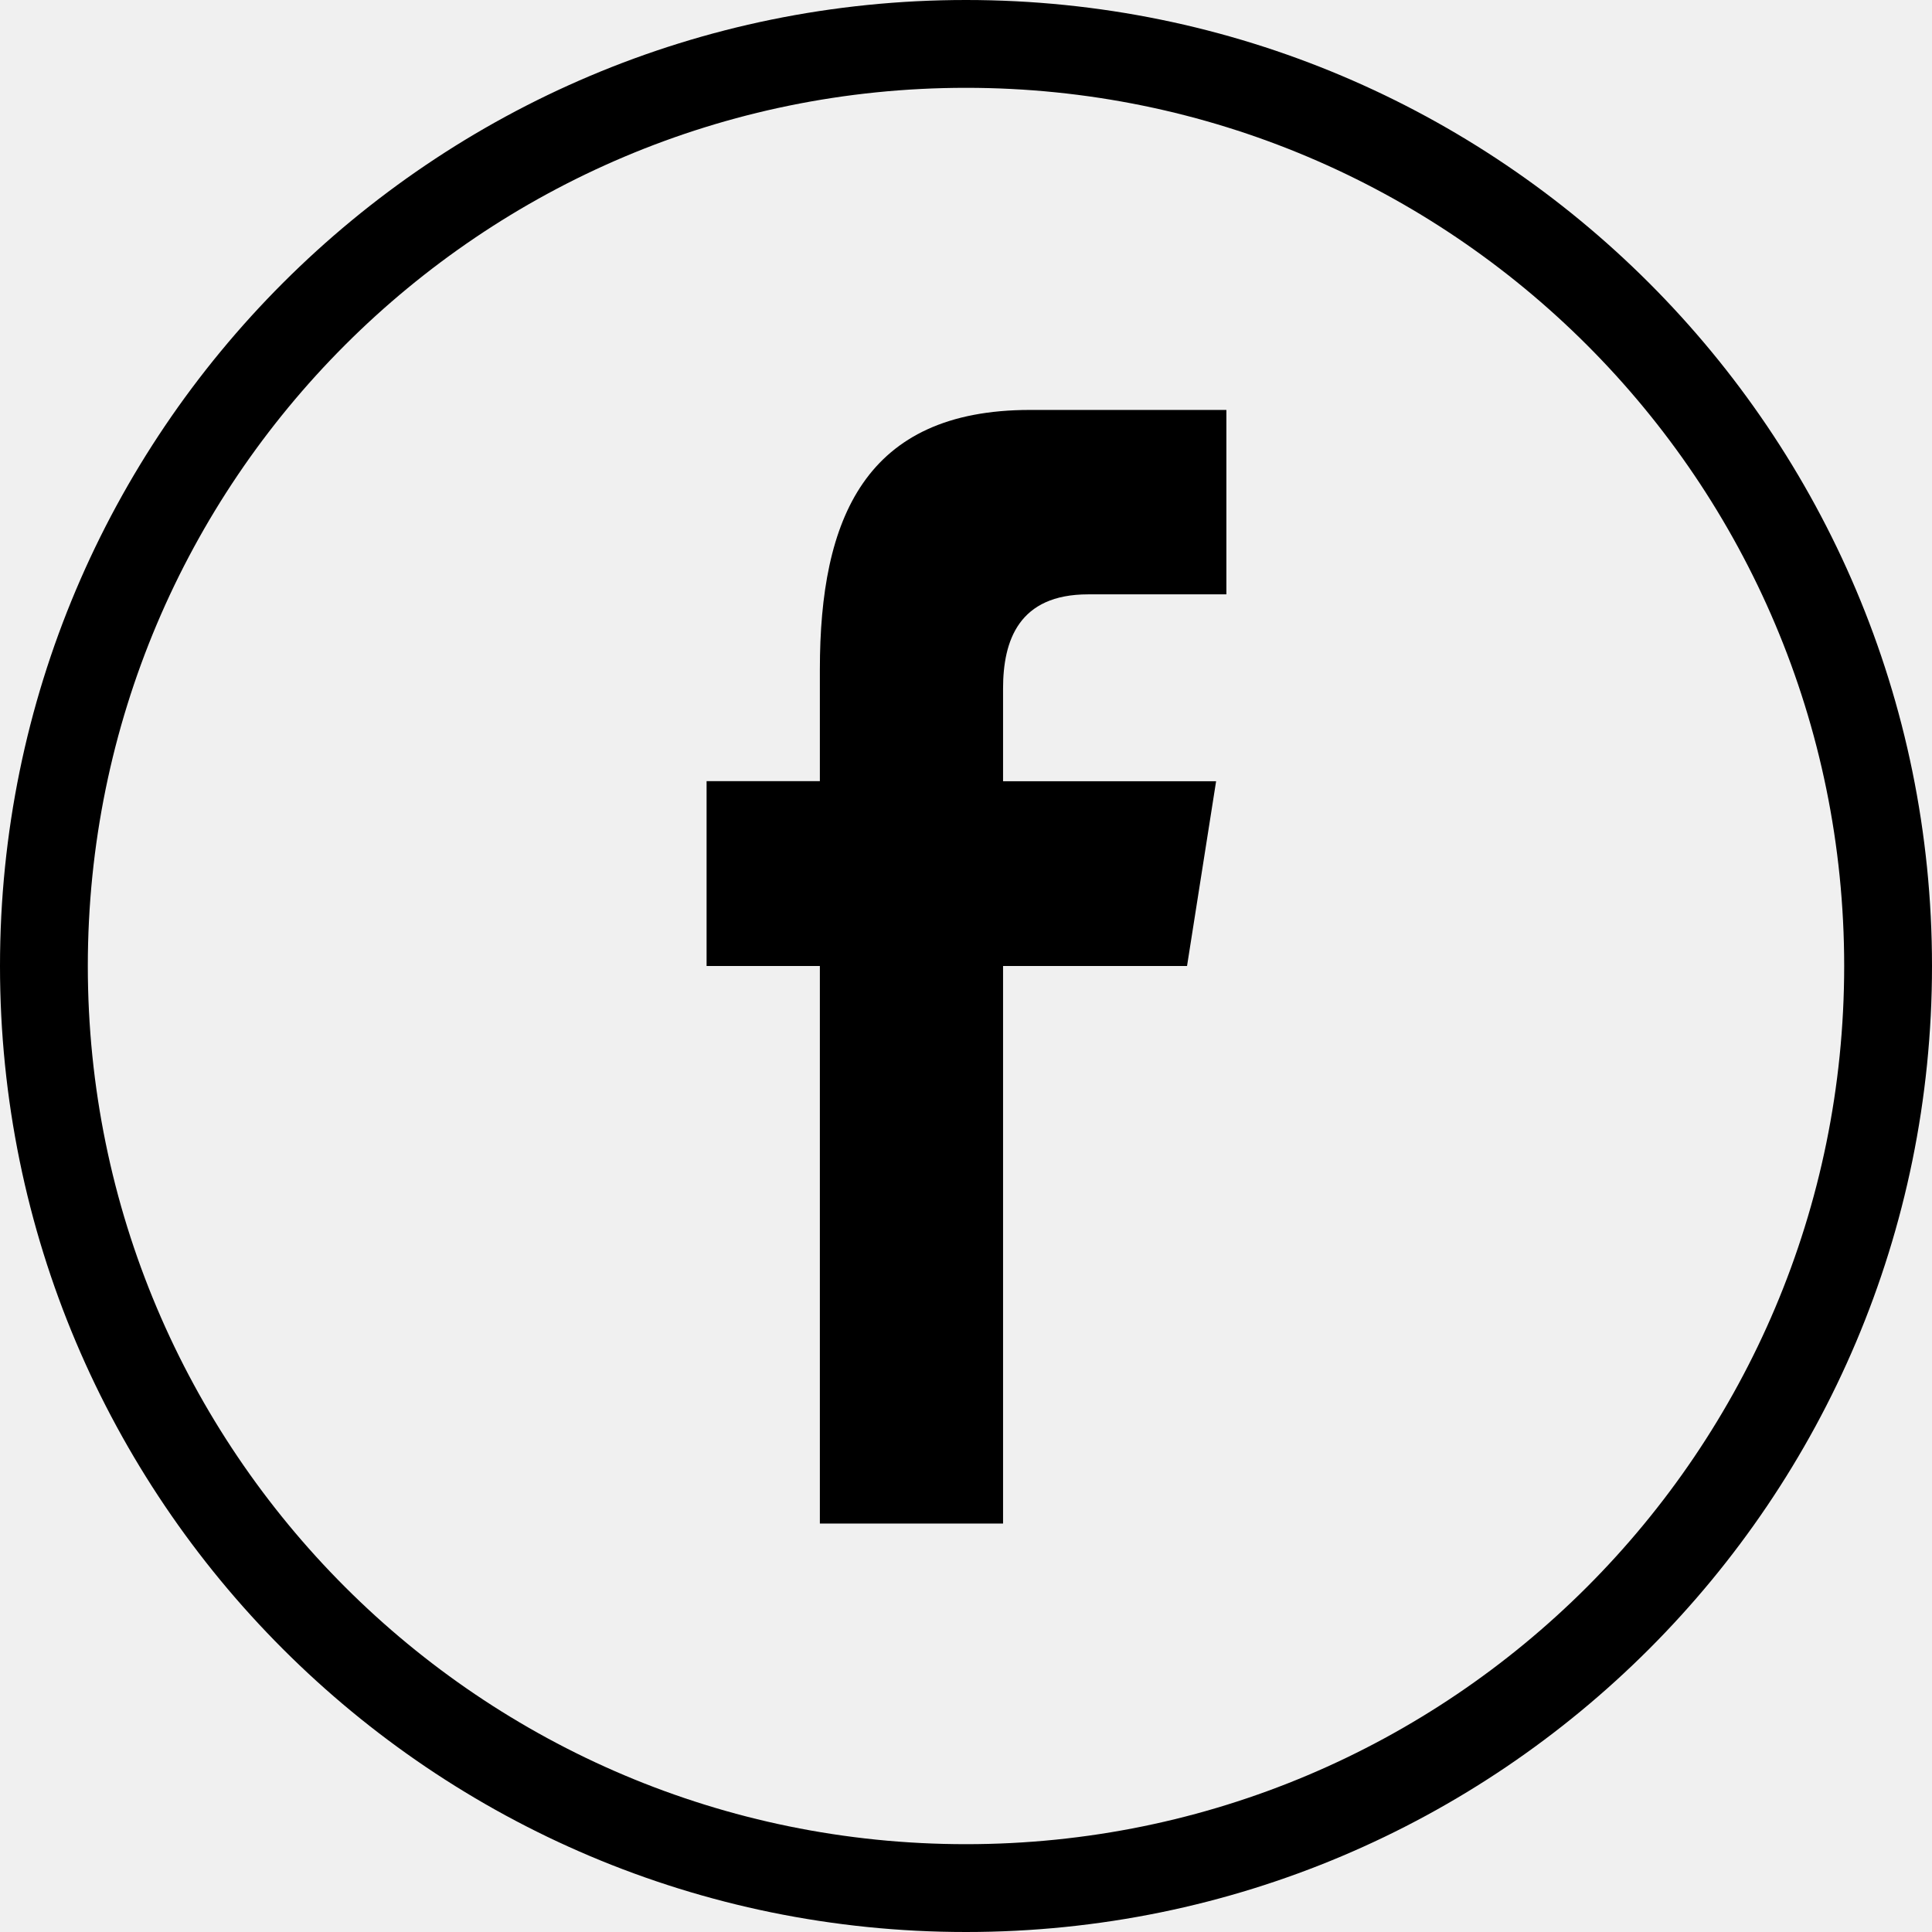
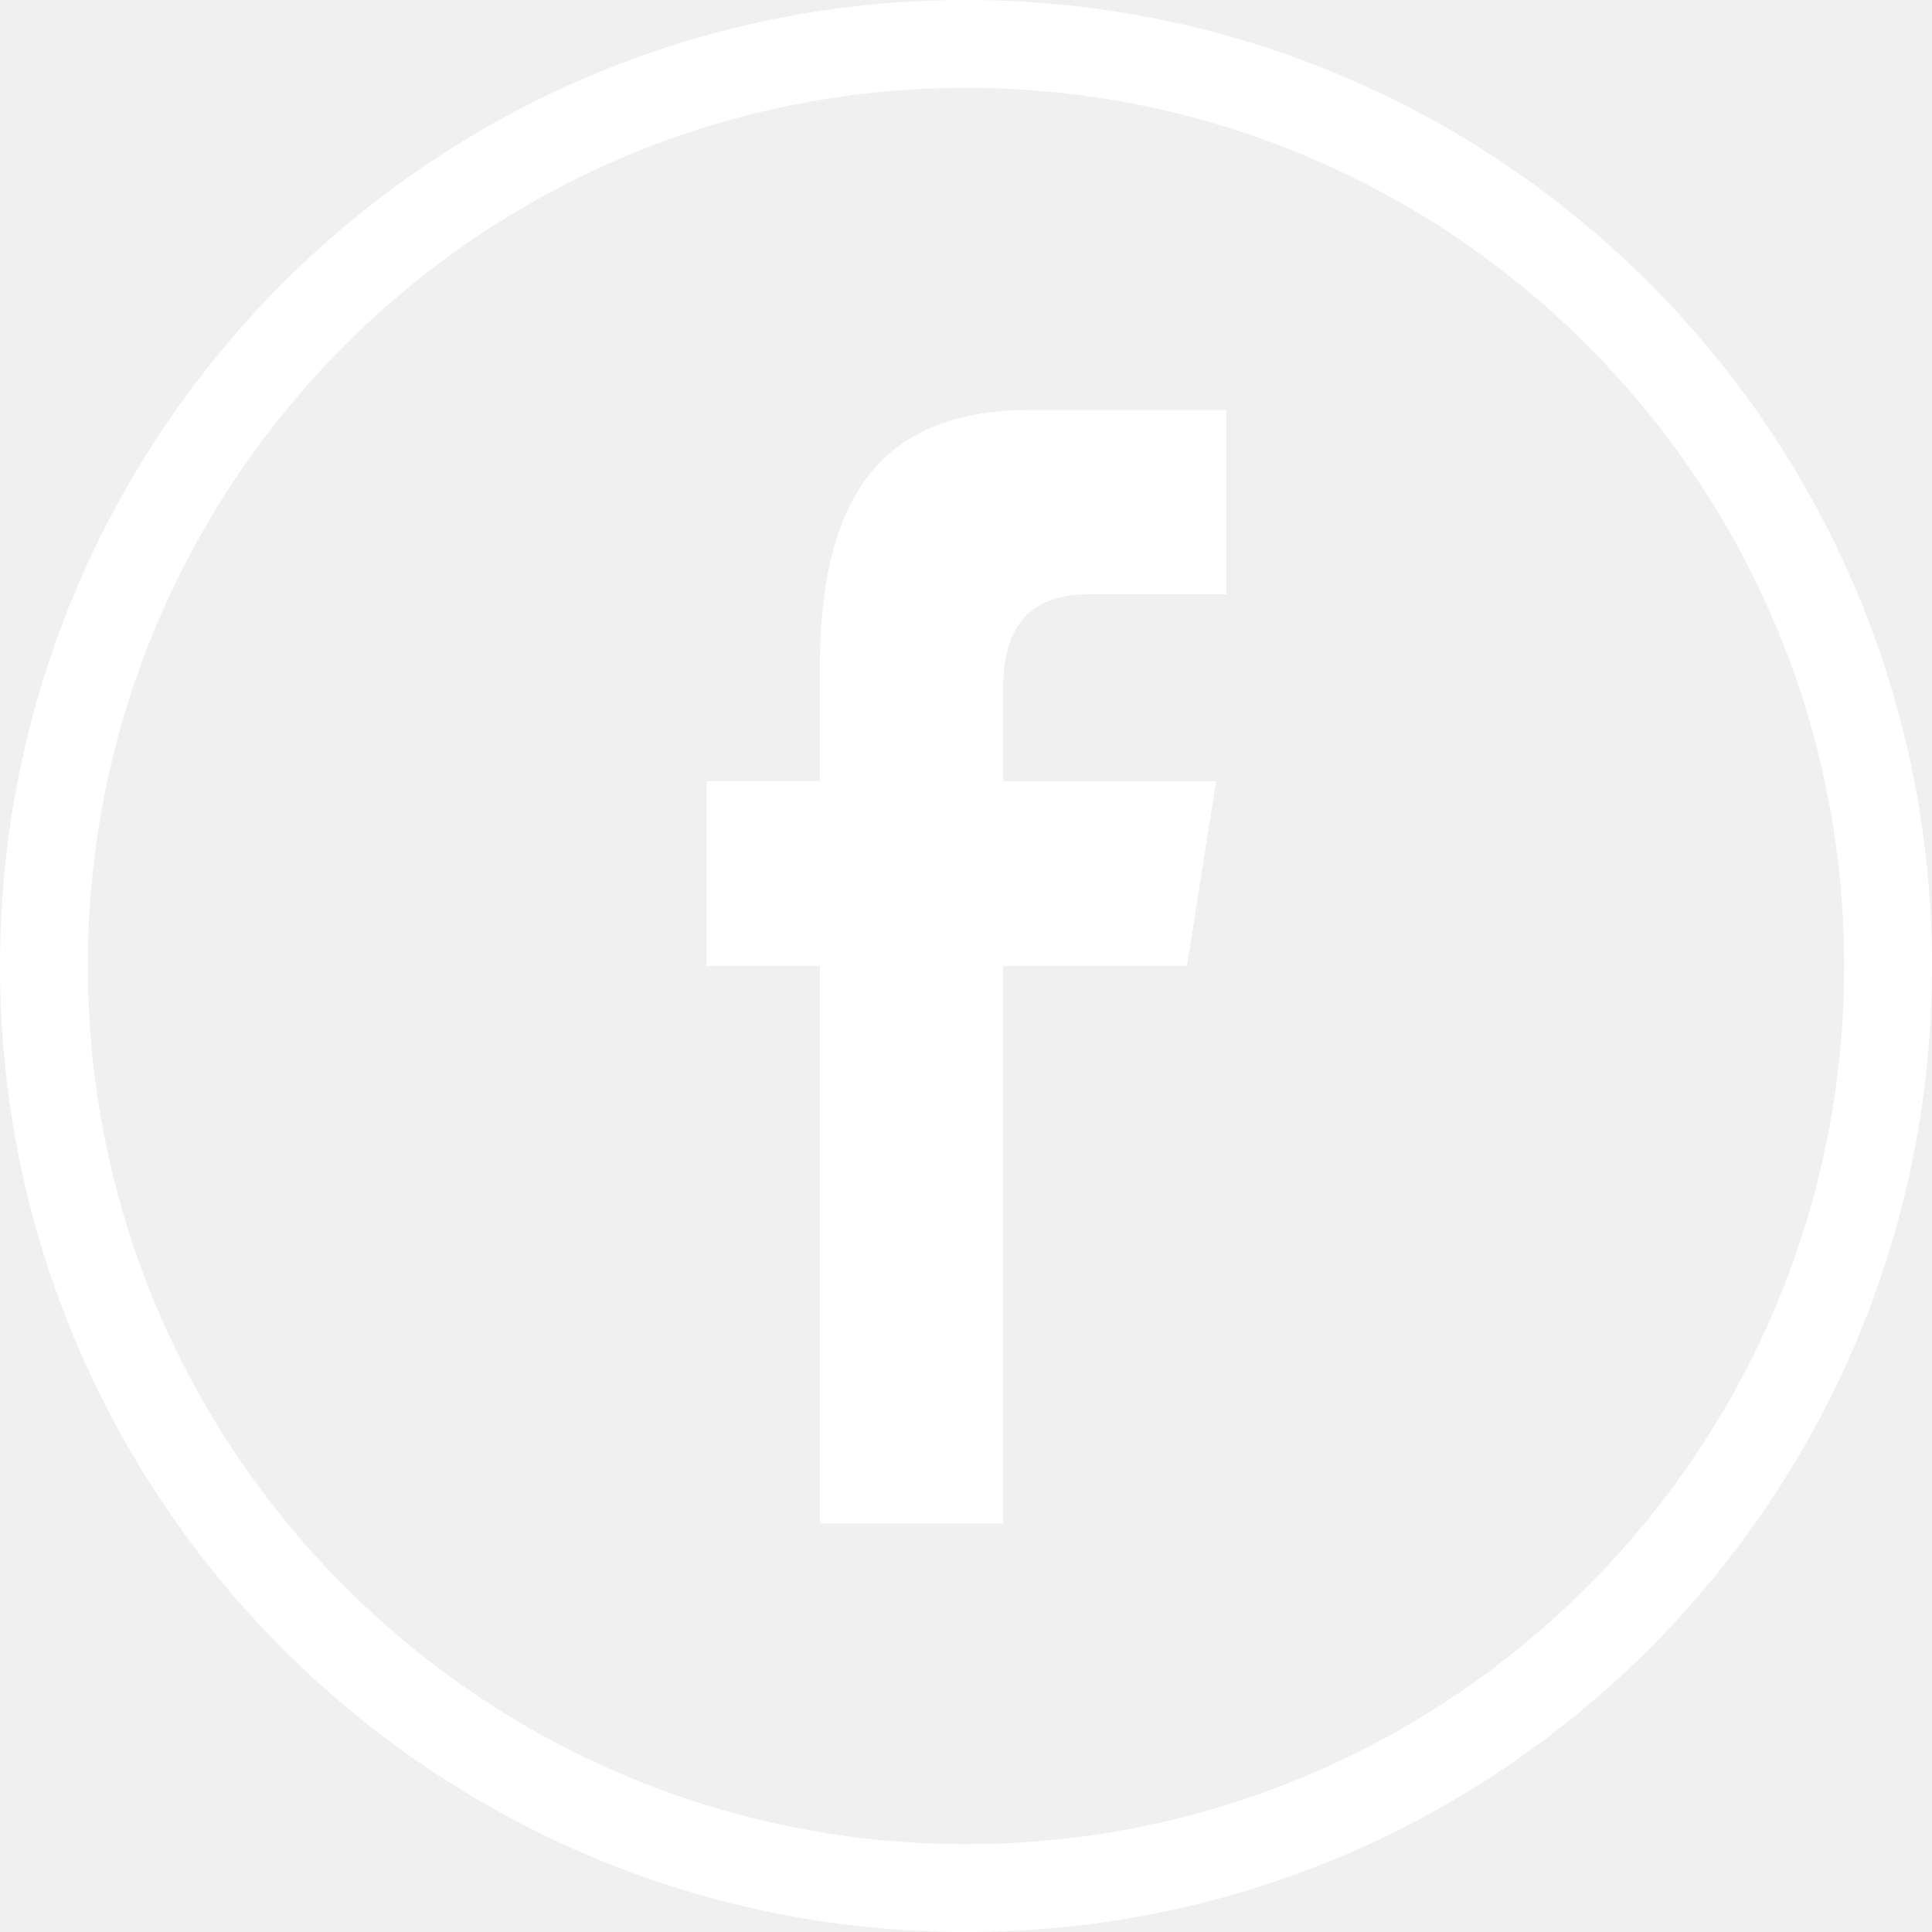
- <svg xmlns="http://www.w3.org/2000/svg" version="1.1" id="Capa_1" x="0px" y="0px" width="612px" height="612px" viewBox="0 0 612 612" style="enable-background:new 0 0 612 612;" xml:space="preserve">
-   <g>
-     <g>
-       <path d="M612,306C612,137.004,474.995,0,306,0C137.004,0,0,137.004,0,306c0,168.995,137.004,306,306,306    C474.995,612,612,474.995,612,306z M27.818,306C27.818,152.36,152.36,27.818,306,27.818S584.182,152.36,584.182,306    S459.64,584.182,306,584.182S27.818,459.64,27.818,306z" />
-       <path d="M317.739,482.617V306h58.279l9.208-58.529h-67.487v-29.348c0-15.272,5.007-29.849,26.928-29.849h43.813v-58.418h-62.201    c-52.298,0-66.569,34.438-66.569,82.175v35.413h-35.885V306h35.885v176.617H317.739L317.739,482.617z" />
-     </g>
-   </g>
-   <g>
- </g>
-   <g>
- </g>
-   <g>
- </g>
-   <g>
- </g>
-   <g>
- </g>
-   <g>
- </g>
-   <g>
- </g>
-   <g>
- </g>
-   <g>
- </g>
-   <g>
- </g>
-   <g>
- </g>
-   <g>
- </g>
-   <g>
- </g>
-   <g>
- </g>
-   <g>
- </g>
+ <svg xmlns="http://www.w3.org/2000/svg" viewBox="0 0 612 612">
+   <path d="M612,306C612,137,475,0,306,0S0,137,0,306,137,612,306,612,612,475,612,306ZM27.82,306C27.82,152.36,152.36,27.82,306,27.82S584.18,152.36,584.18,306,459.64,584.18,306,584.18,27.82,459.64,27.82,306Z" transform="translate(0 0)" fill="#fff" />
+   <path d="M317.74,482.62V306H376l9.21-58.53H317.74V218.12c0-15.27,5-29.85,26.93-29.85h43.81V129.86h-62.2c-52.3,0-66.57,34.44-66.57,82.18v35.41H223.83V306h35.88V482.62Z" transform="translate(0 0)" fill="#fff" />
</svg>
